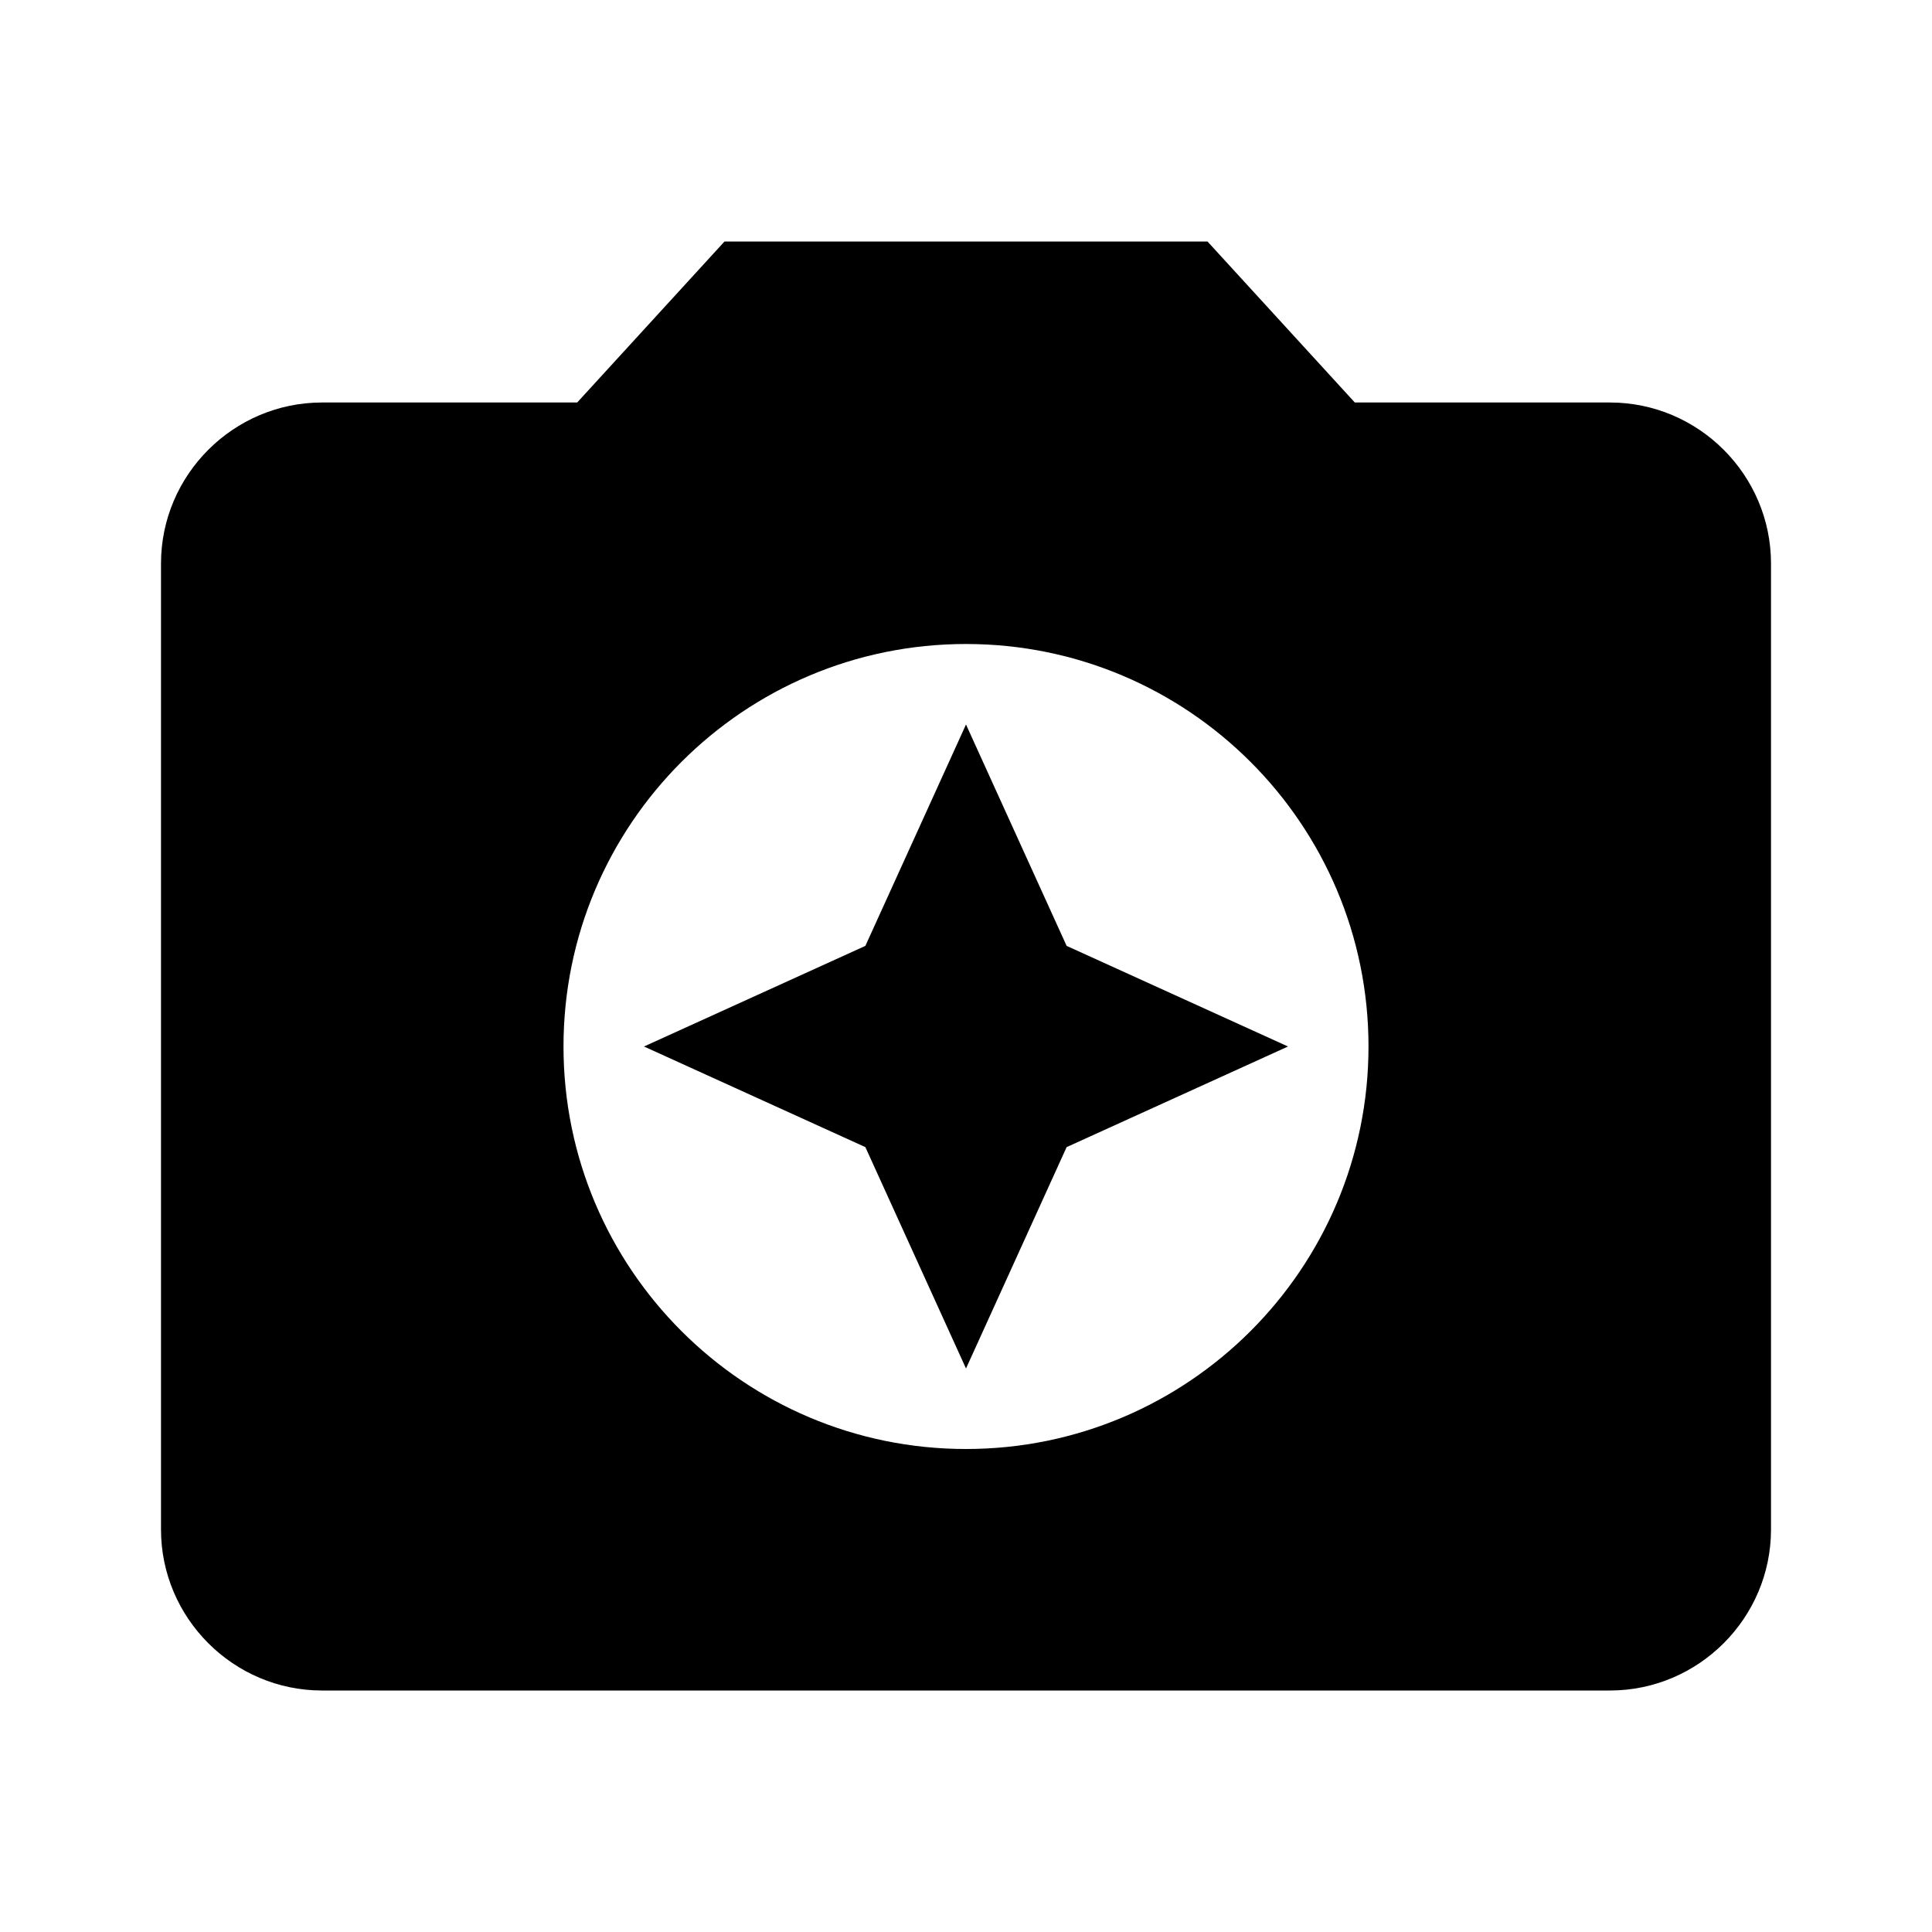
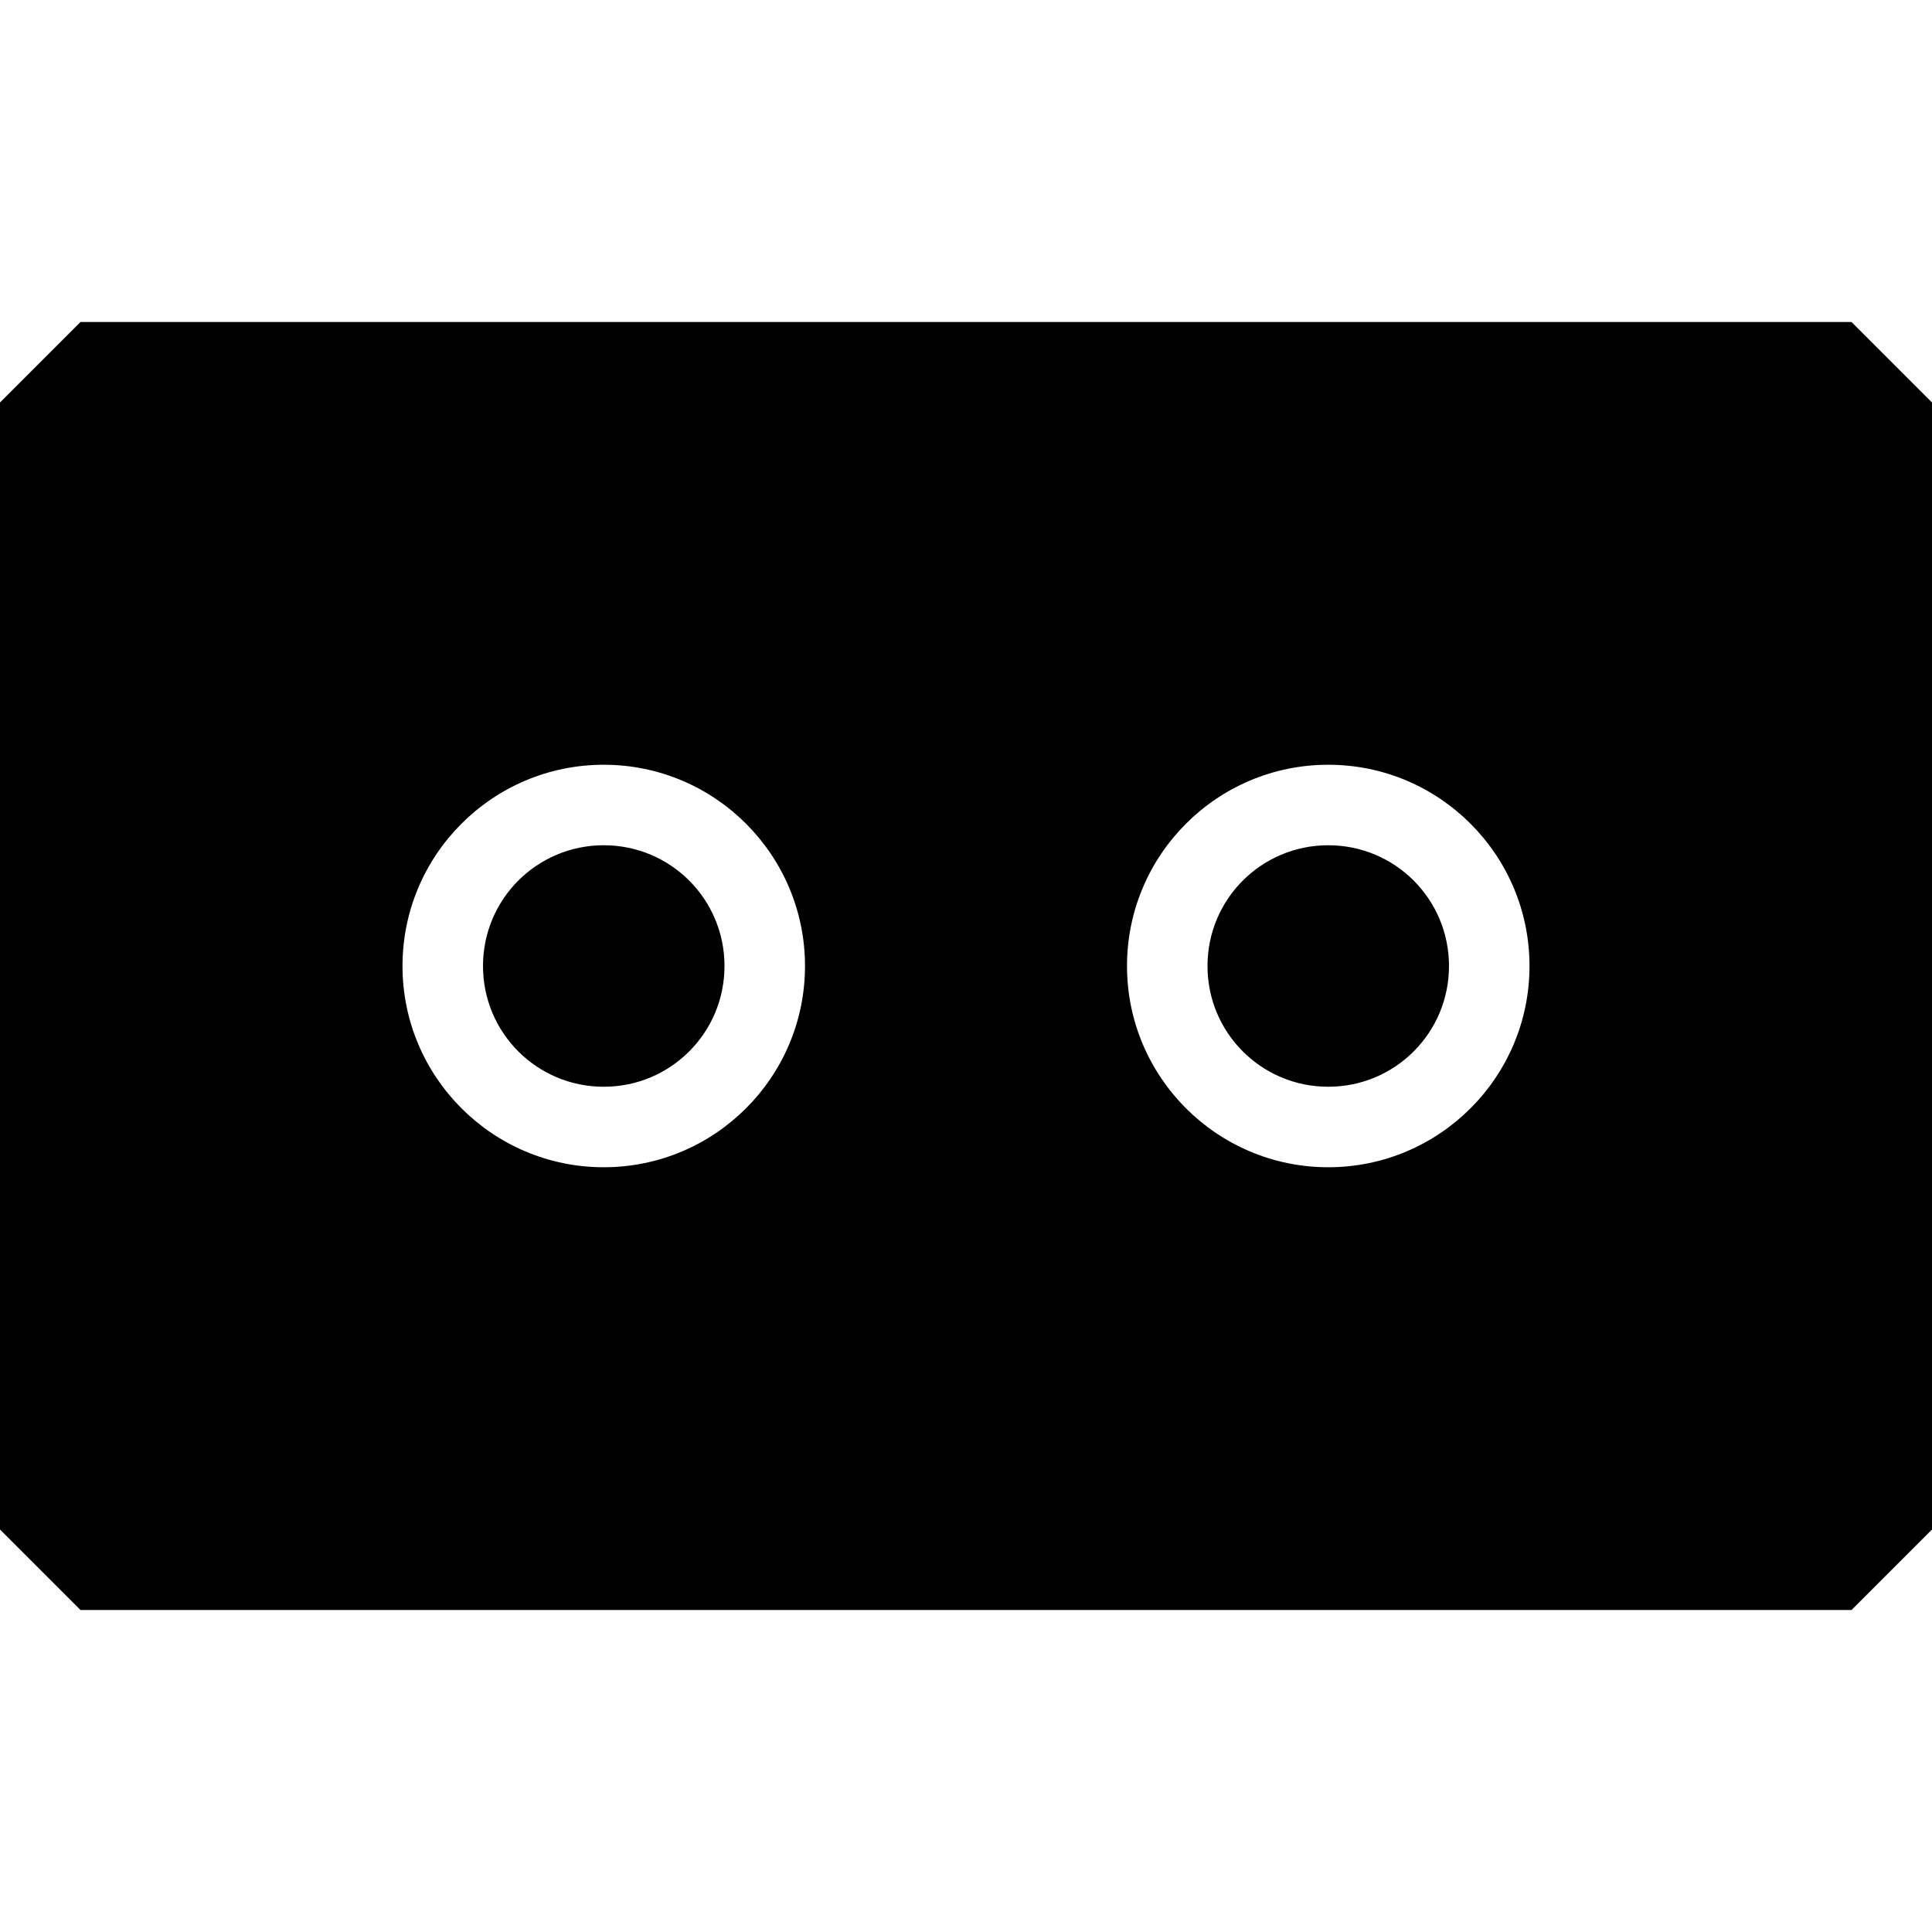
<svg xmlns="http://www.w3.org/2000/svg" version="1.1" width="24" height="24" viewBox="0 0 24 24">
-   <path d="M9,3L7.17,5H4C2.9,5 2,5.9 2,7V19C2,20.1 2.9,21 4,21H20C21.1,21 22,20.1 22,19V7C22,5.9 21.1,5 20,5H16.83L15,3M12,18C9.24,18 7,15.76 7,13C7,10.24 9.24,8 12,8C14.76,8 17,10.24 17,13C17,15.76 14.76,18 12,18M12,17L13.25,14.25L16,13L13.25,11.75L12,9L10.75,11.75L8,13L10.75,14.25" />
+   <path d="M1,4L0,5V19L1,20H23L24,19V5L23,4L1,4M7.5,9.5C8.88,9.5 10,10.62 10,12C10,13.38 8.88,14.5 7.5,14.5C6.12,14.5 5,13.38 5,12C5,10.62 6.12,9.5 7.5,9.5 M7.5,10.5C6.67,10.5 6,11.17 6,12C6,12.83 6.67,13.5 7.5,13.5C8.33,13.5 9,12.83 9,12C9,11.17 8.33,10.5 7.5,10.5 M16.5,9.5C17.88,9.5 19,10.62 19,12C19,13.38 17.88,14.5 16.5,14.5C15.12,14.5 14,13.38 14,12C14,10.62 15.12,9.5 16.5,9.5 M16.5,10.5C15.67,10.5 15,11.17 15,12C15,12.83 15.67,13.5 16.5,13.5C17.33,13.5 18,12.83 18,12C18,11.17 17.33,10.5 16.5,10.5 Z" />
</svg>
